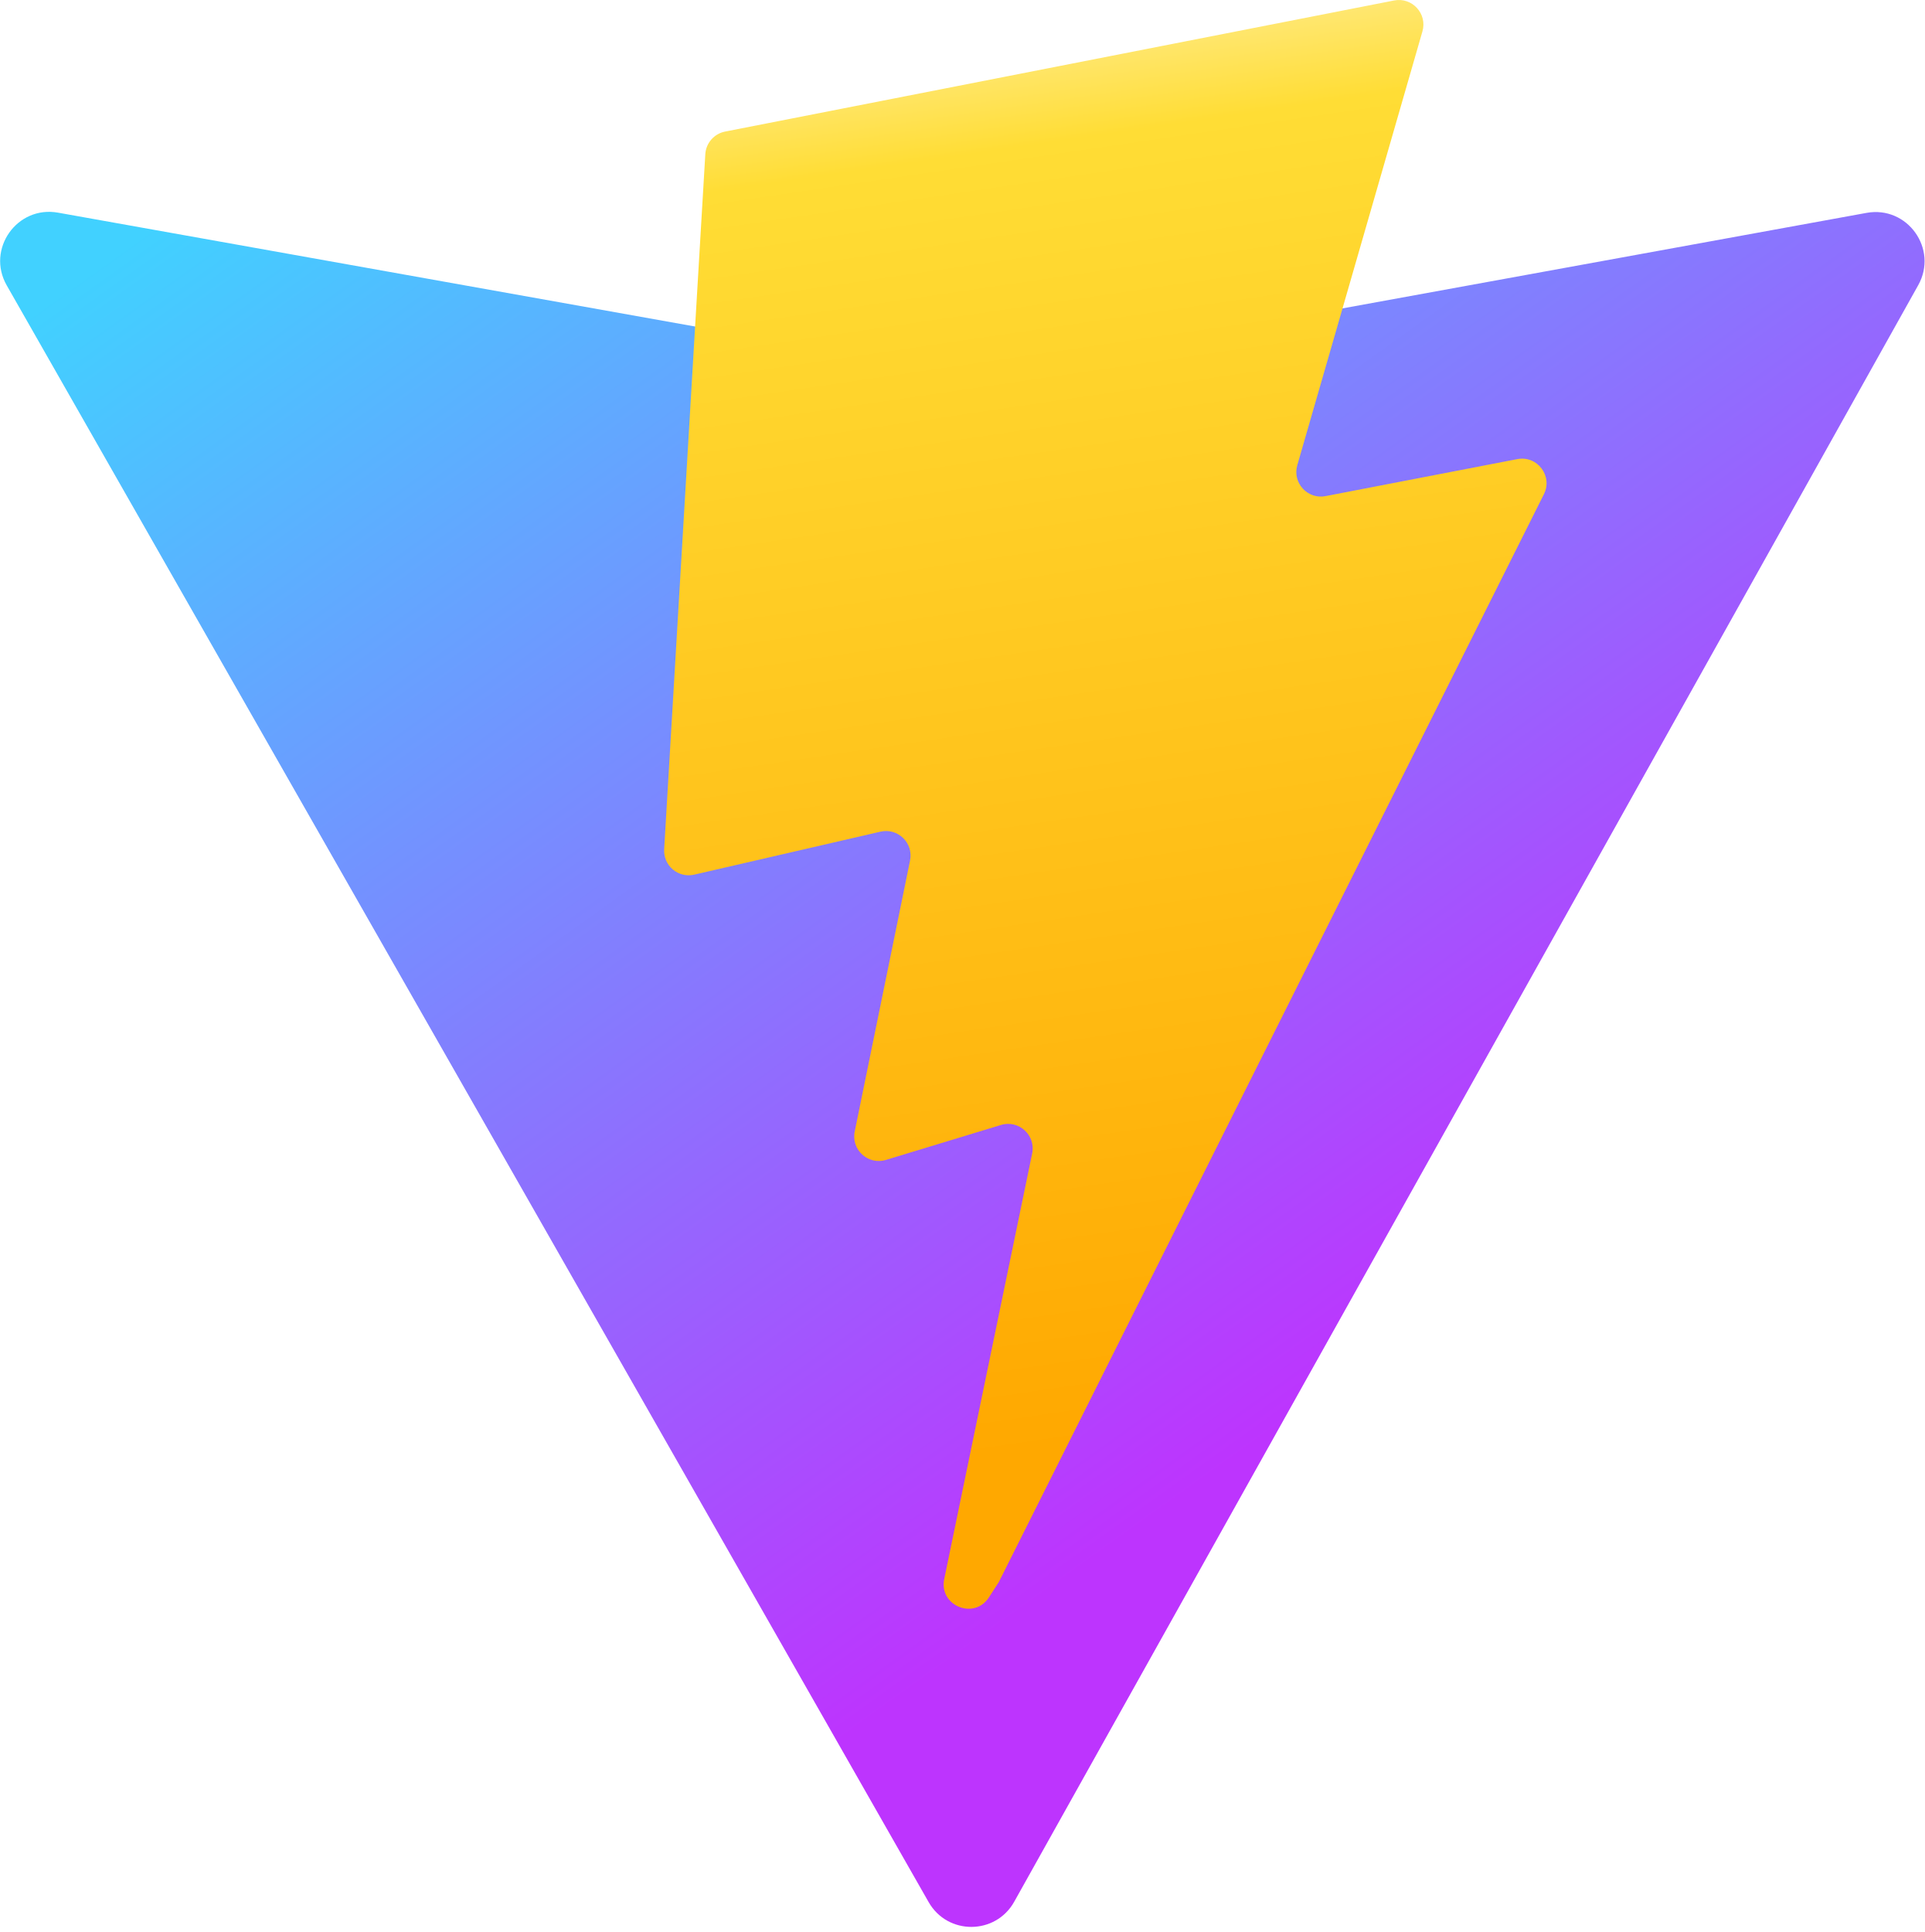
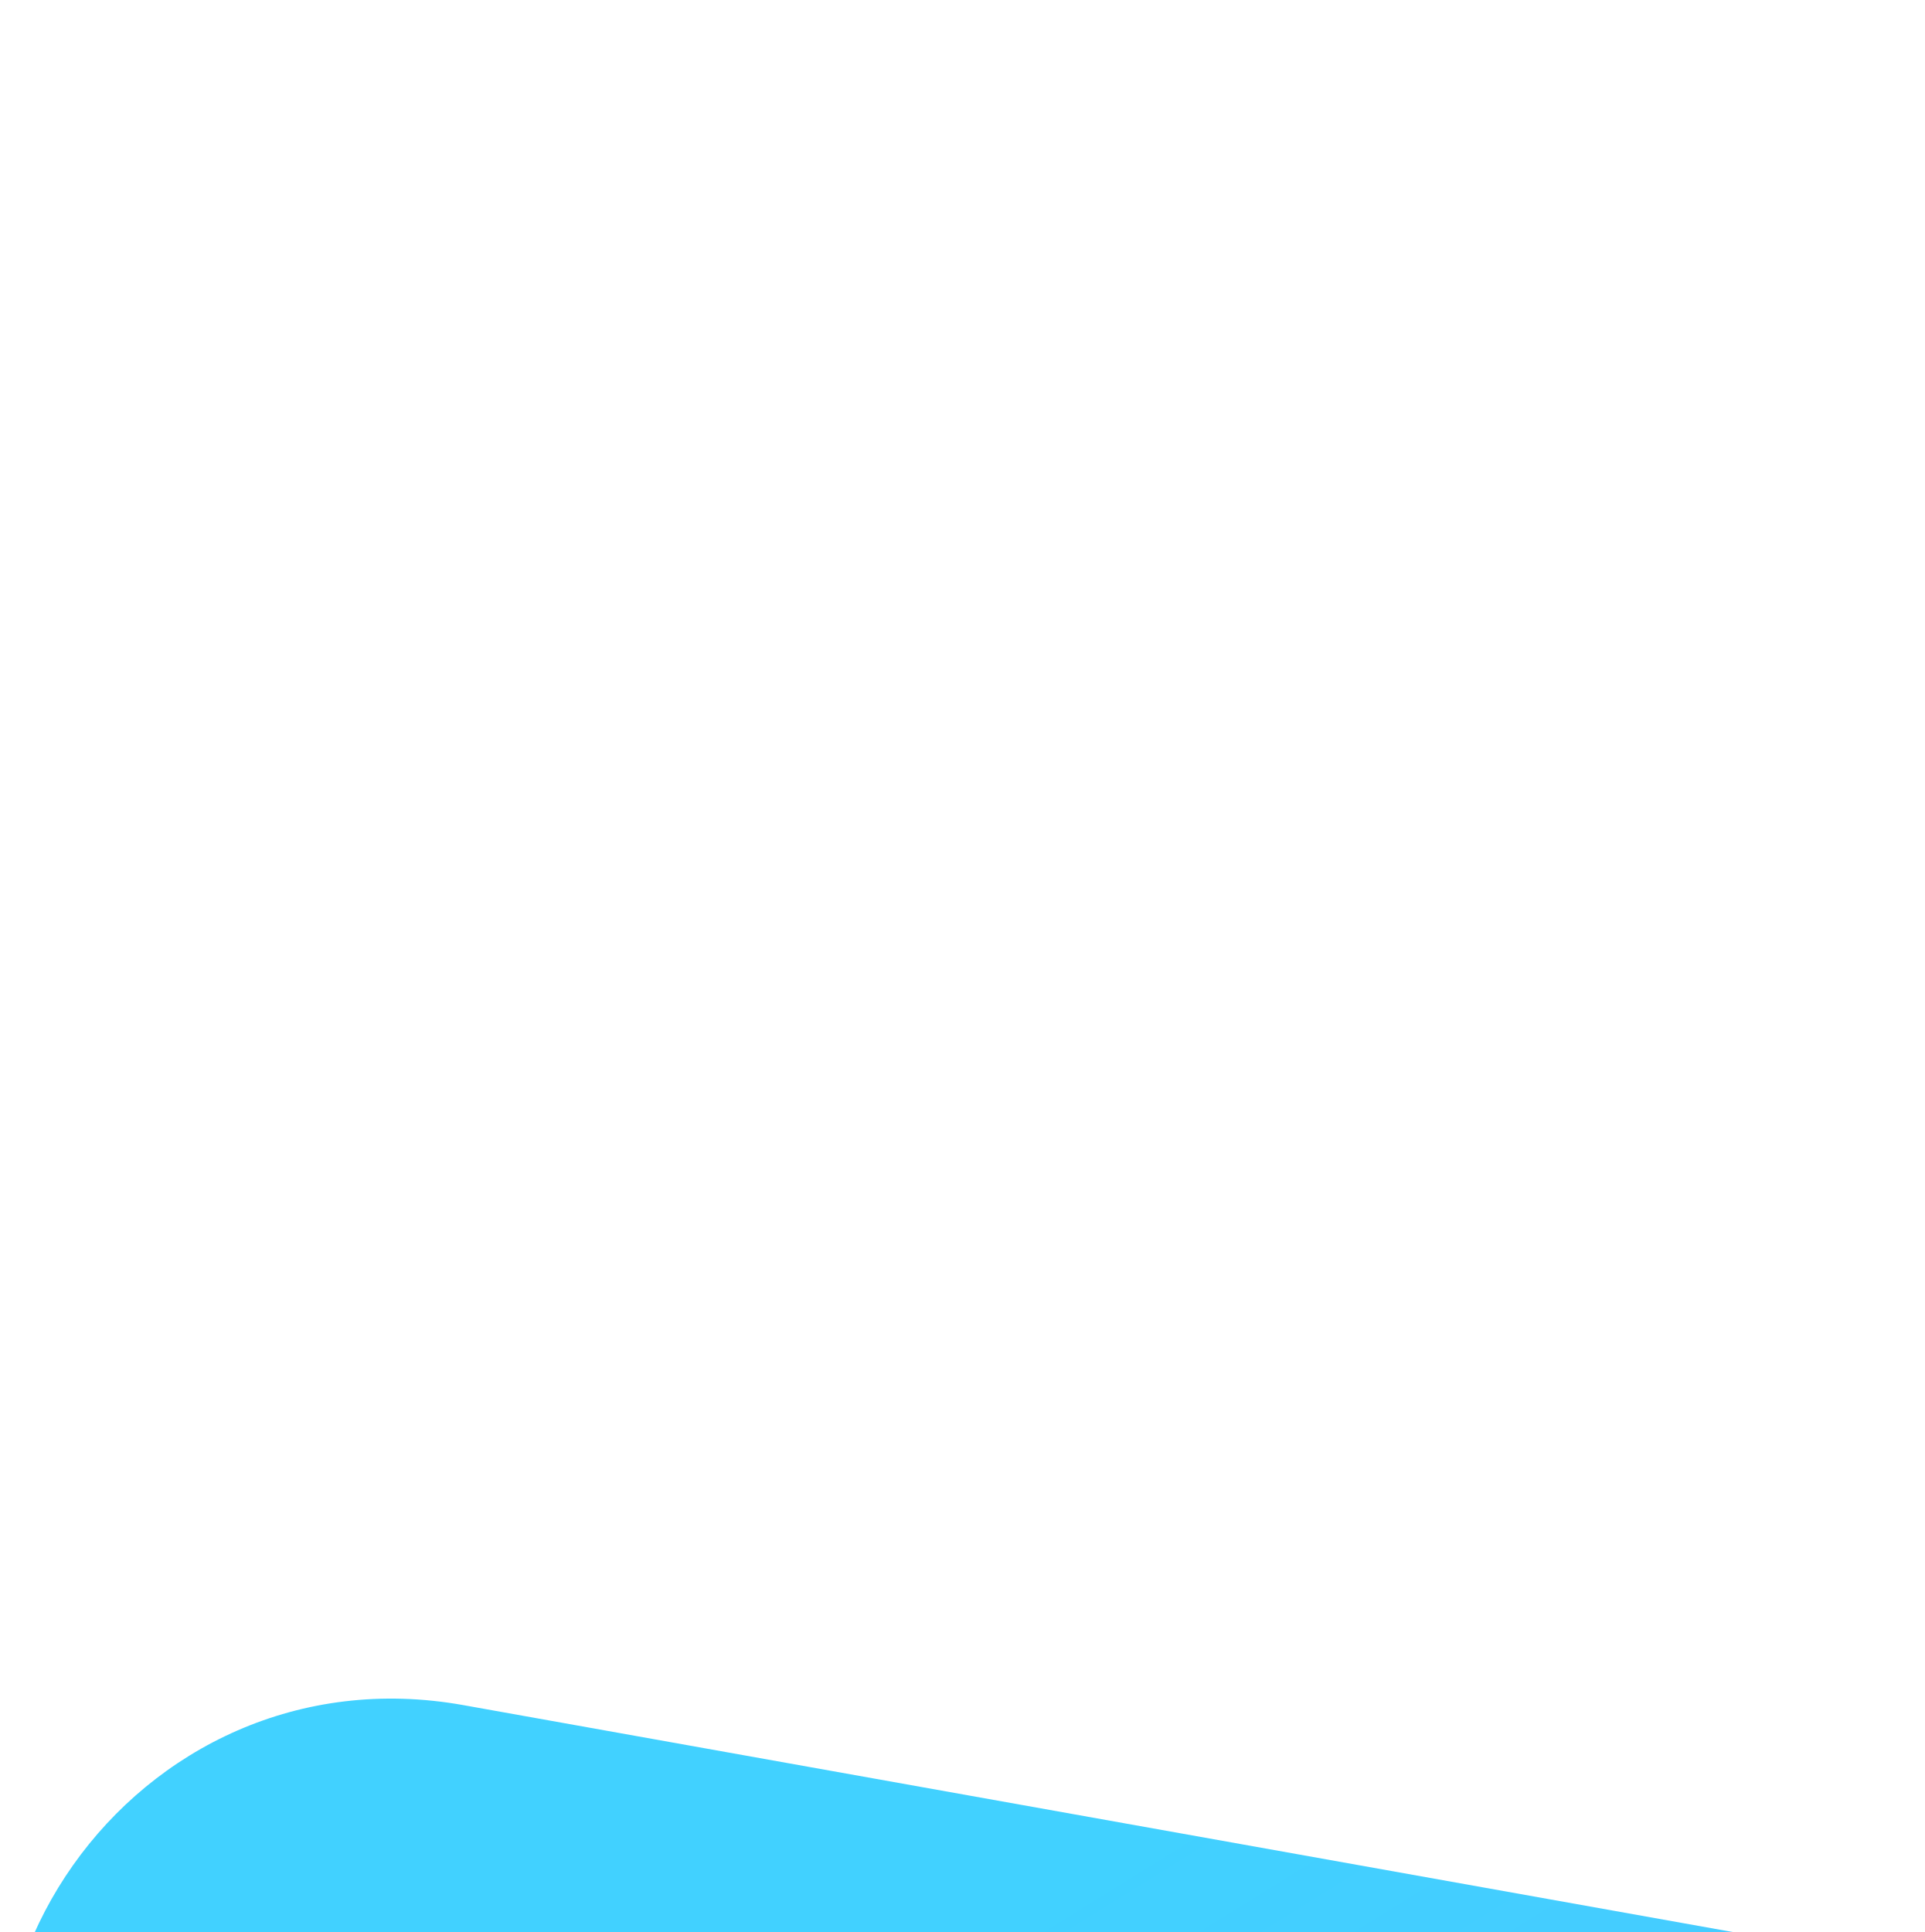
- <svg xmlns="http://www.w3.org/2000/svg" aria-hidden="true" role="img" class="iconify iconify--logos" width="31.88" height="32" preserveAspectRatio="xMidYMid meet" viewBox="0 0 256 257">
+ <svg xmlns="http://www.w3.org/2000/svg" aria-hidden="true" role="img" class="iconify iconify--logos" width="31.88" height="32" preserveAspectRatio="xMidYMid meet" viewBox="0 0 32 32">
  <defs>
    <linearGradient id="IconifyId1813088fe1fbc01fb466" x1="-.828%" x2="57.636%" y1="7.652%" y2="78.411%">
      <stop offset="0%" stop-color="#41D1FF" />
      <stop offset="100%" stop-color="#BD34FE" />
    </linearGradient>
    <linearGradient id="IconifyId1813088fe1fbc01fb467" x1="43.376%" x2="50.316%" y1="2.242%" y2="89.03%">
      <stop offset="0%" stop-color="#FFEA83" />
      <stop offset="8.333%" stop-color="#FFDD35" />
      <stop offset="100%" stop-color="#FFA800" />
    </linearGradient>
  </defs>
  <path fill="url(#IconifyId1813088fe1fbc01fb466)" d="M255.153 37.938L134.897 252.976c-2.483 4.44-8.862 4.466-11.382.048L.875 37.958c-2.746-4.814 1.371-10.646 6.827-9.67l120.385 21.517a6.537 6.537 0 0 0 2.322-.004l117.867-21.483c5.438-.991 9.574 4.796 6.877 9.62Z" />
  <path fill="url(#IconifyId1813088fe1fbc01fb467)" d="M185.432.063L96.44 17.501a3.268 3.268 0 0 0-2.634 3.014l-5.474 92.456a3.268 3.268 0 0 0 3.997 3.378l24.777-5.718c2.318-.535 4.413 1.507 3.936 3.838l-7.361 36.047c-.495 2.426 1.782 4.5 4.151 3.78l15.304-4.649c2.372-.72 4.652 1.36 4.15 3.788l-11.698 56.621c-.732 3.542 3.979 5.473 5.943 2.437l1.313-2.028l72.516-144.72c1.215-2.423-.88-5.186-3.54-4.672l-25.505 4.922c-2.396.462-4.435-1.77-3.759-4.114l16.646-57.705c.677-2.35-1.37-4.583-3.769-4.113Z" />
</svg>
